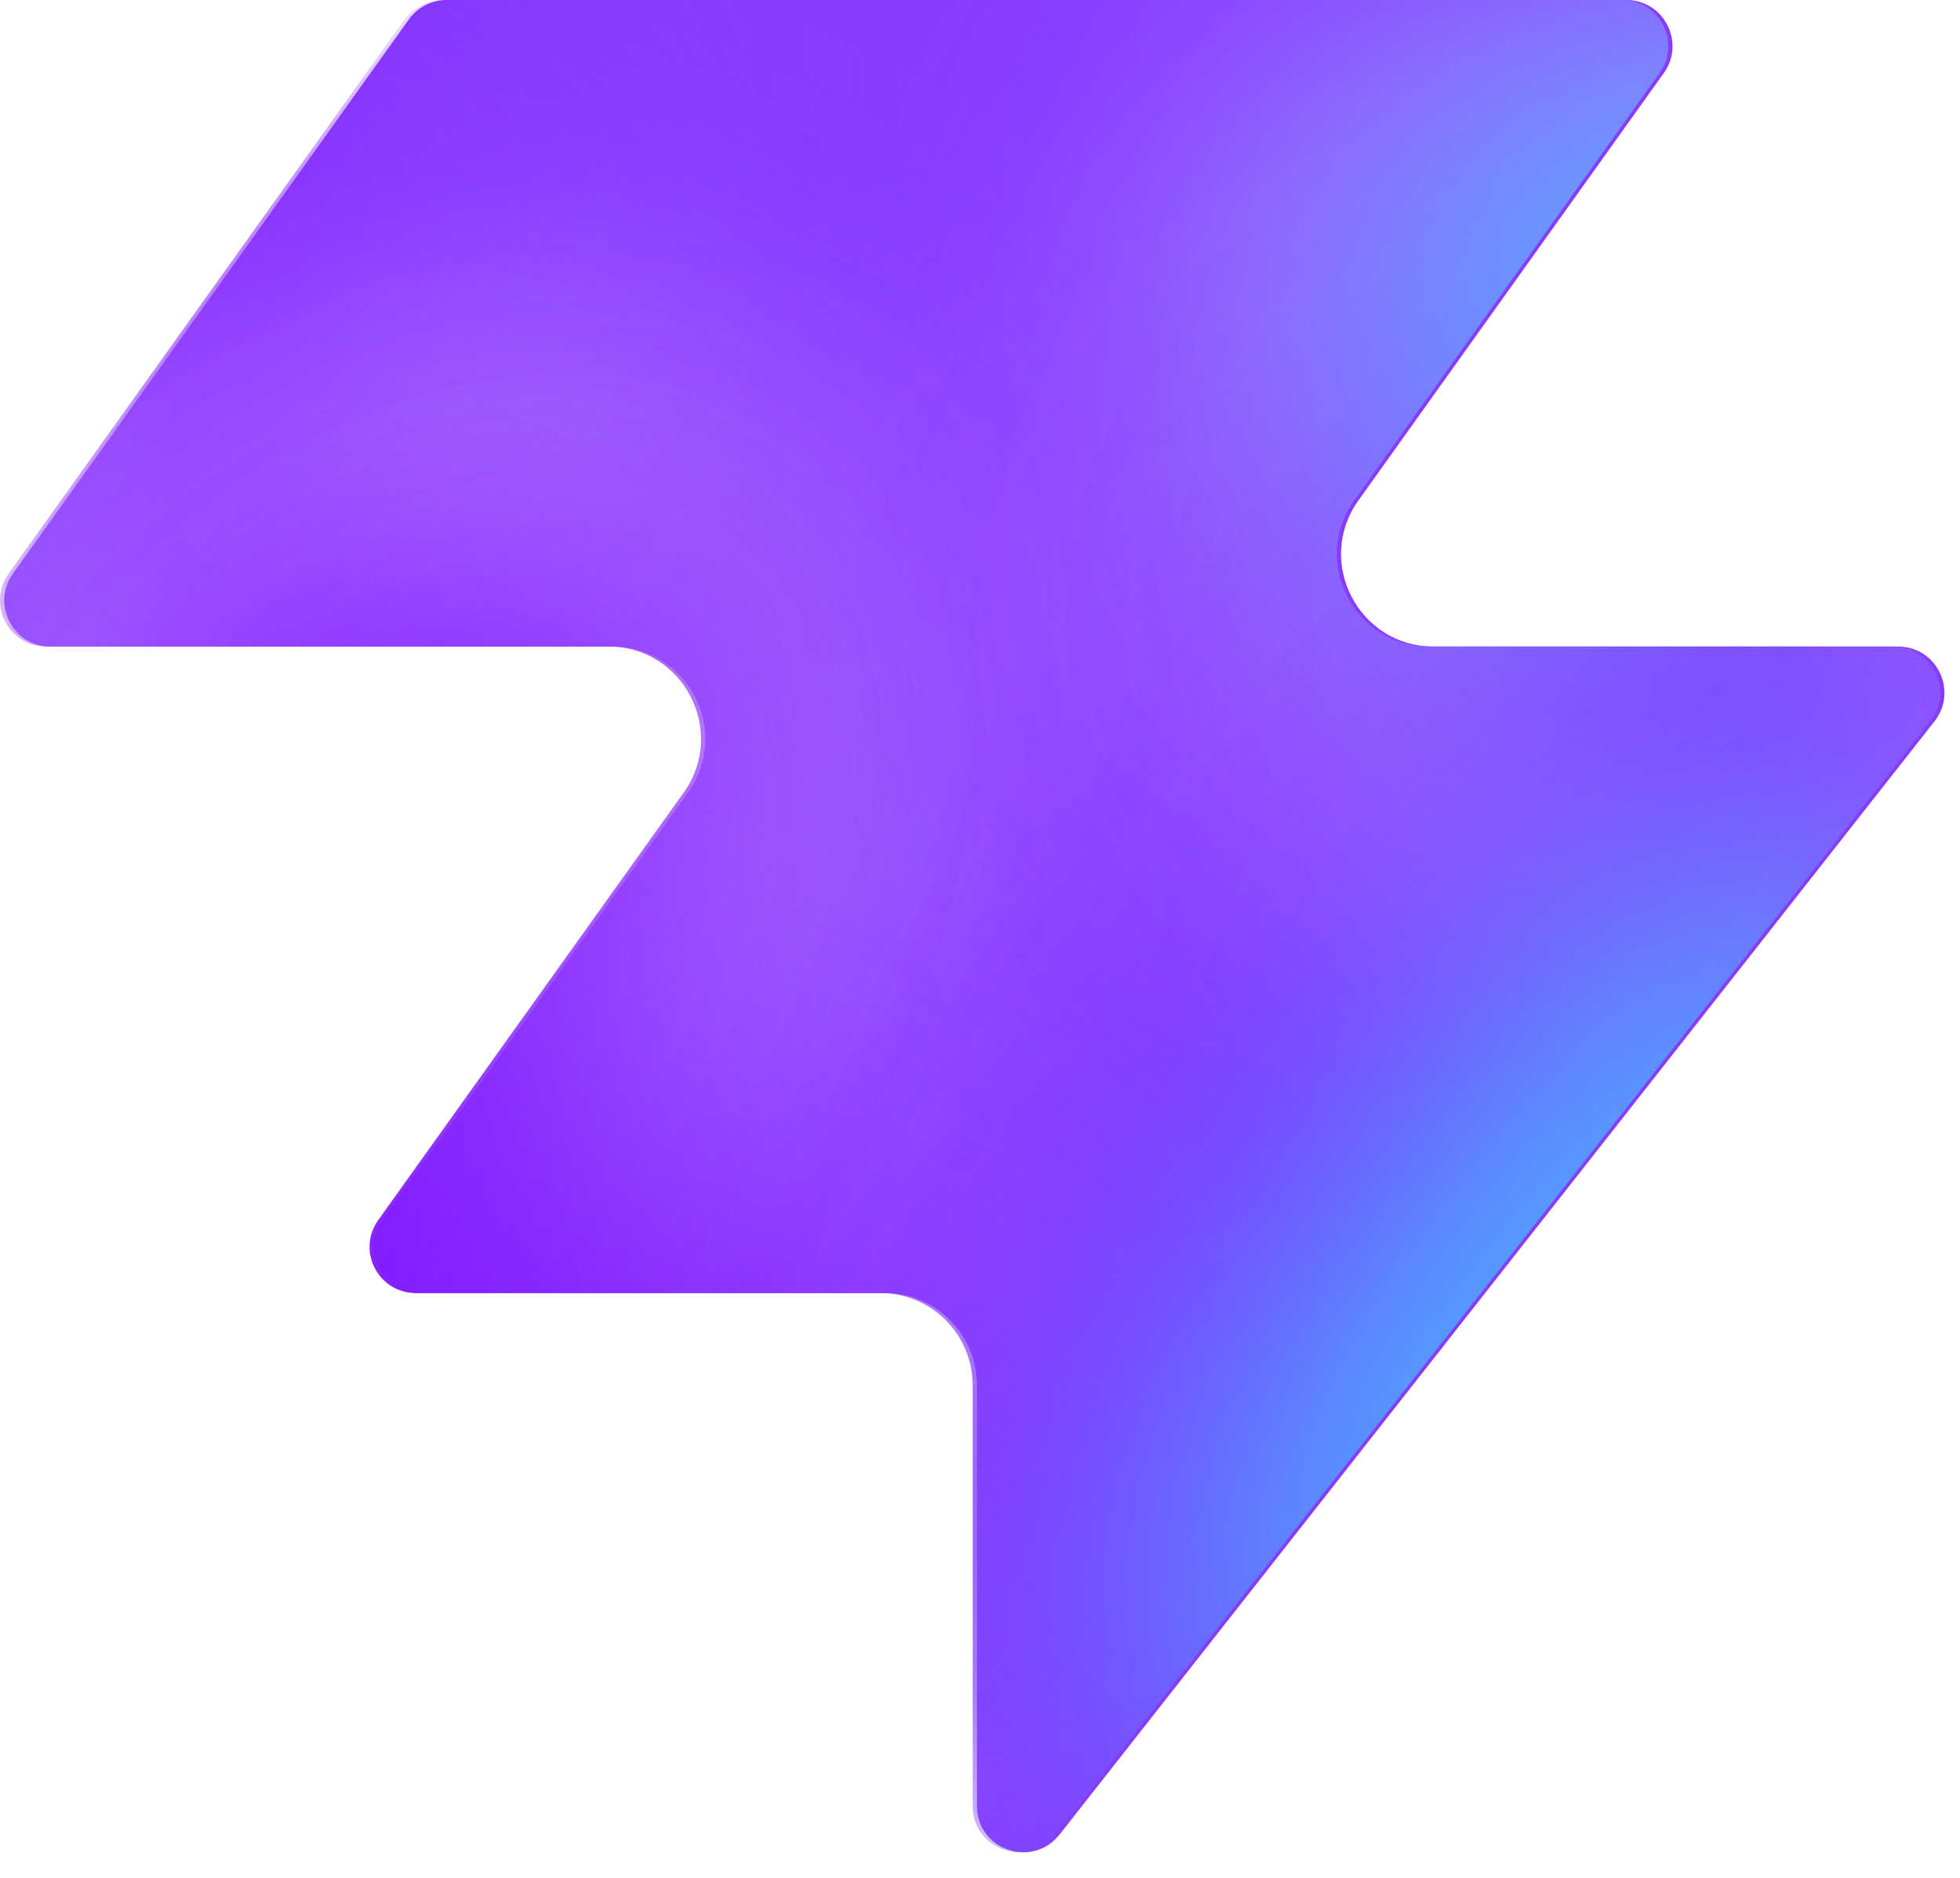
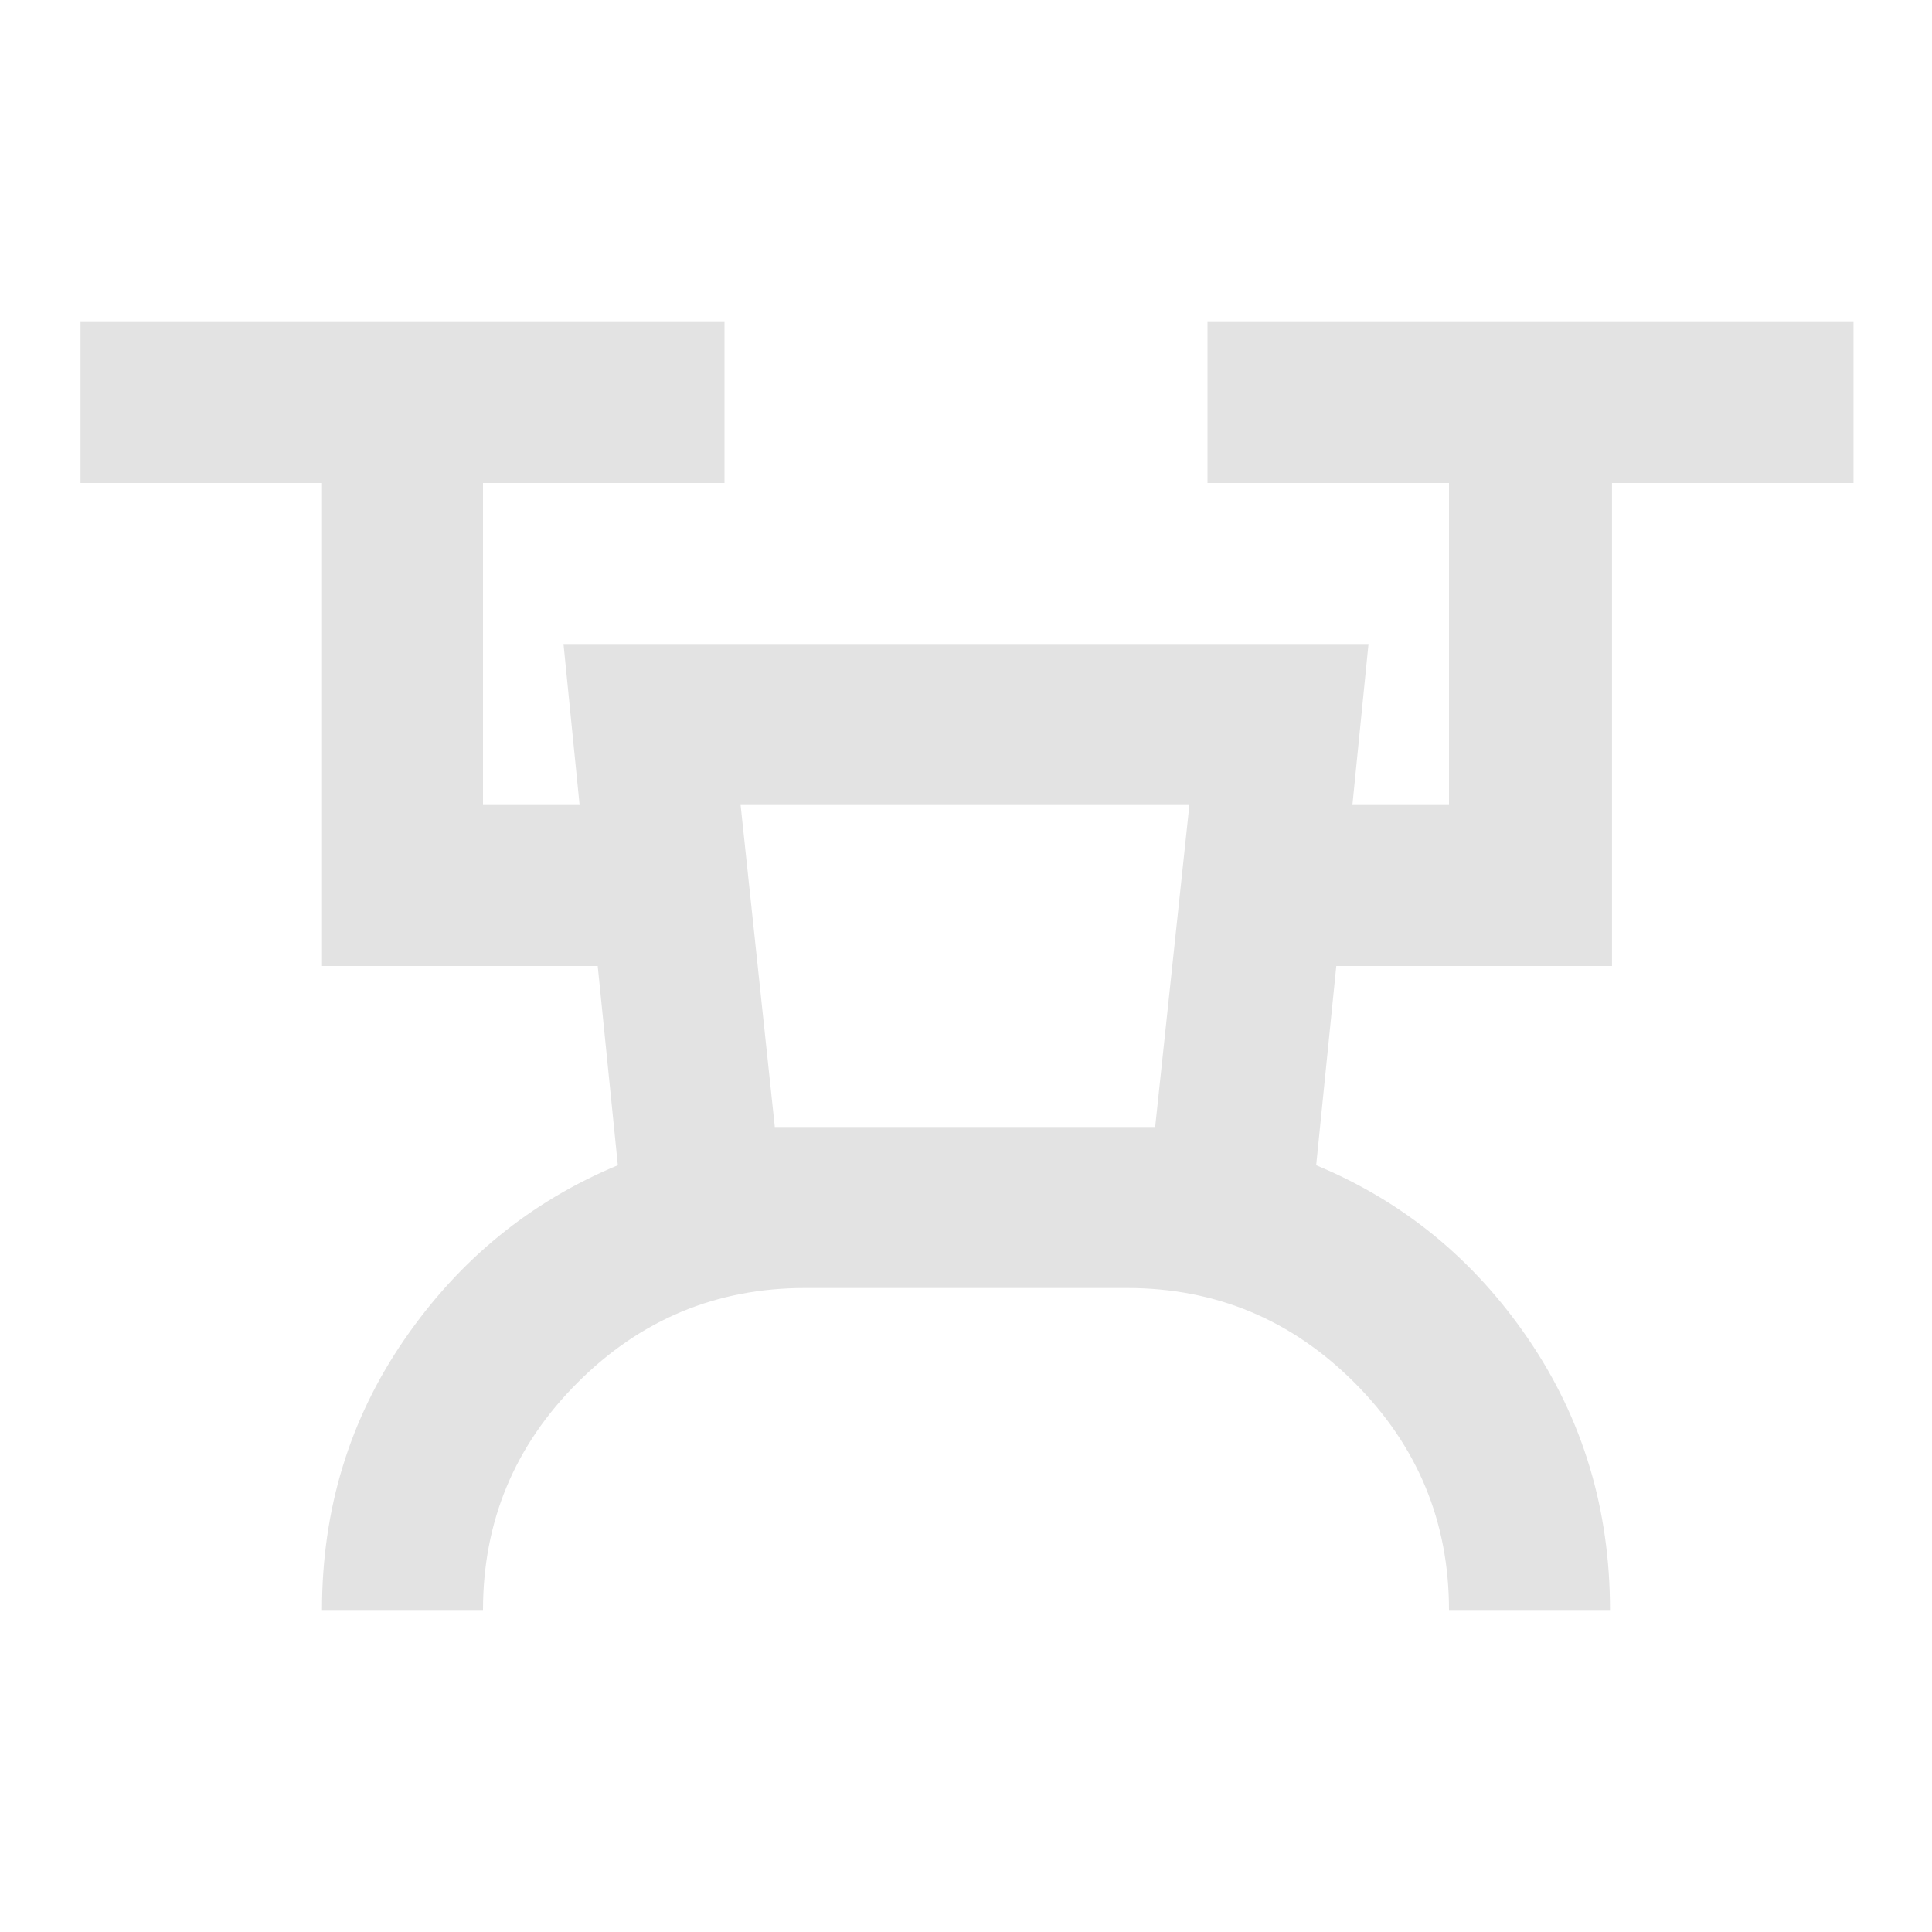
- <svg xmlns="http://www.w3.org/2000/svg" width="48" height="46" fill="none" viewBox="0 0 48 46">
-   <path fill="#863bff" d="M25.946 44.938c-.664.845-2.021.375-2.021-.698V33.937a2.26 2.26 0 0 0-2.262-2.262H10.287c-.92 0-1.456-1.04-.92-1.788l7.48-10.471c1.07-1.497 0-3.578-1.842-3.578H1.237c-.92 0-1.456-1.04-.92-1.788L10.013.474c.214-.297.556-.474.92-.474h28.894c.92 0 1.456 1.04.92 1.788l-7.48 10.471c-1.07 1.498 0 3.579 1.842 3.579h11.377c.943 0 1.473 1.088.89 1.83L25.947 44.94z" style="fill:#863bff;fill:color(display-p3 .525 .23 1);fill-opacity:1" />
-   <mask id="a" width="48" height="46" x="0" y="0" maskUnits="userSpaceOnUse" style="mask-type:alpha">
-     <path fill="#000" d="M25.842 44.938c-.664.844-2.021.375-2.021-.698V33.937a2.26 2.26 0 0 0-2.262-2.262H10.183c-.92 0-1.456-1.04-.92-1.788l7.48-10.471c1.07-1.498 0-3.579-1.842-3.579H1.133c-.92 0-1.456-1.04-.92-1.787L9.91.473c.214-.297.556-.474.92-.474h28.894c.92 0 1.456 1.04.92 1.788l-7.48 10.471c-1.07 1.498 0 3.578 1.842 3.578h11.377c.943 0 1.473 1.088.89 1.832L25.843 44.94z" style="fill:#000;fill-opacity:1" />
-   </mask>
-   <g mask="url(#a)">
-     <g filter="url(#b)">
-       <ellipse cx="5.508" cy="14.704" fill="#ede6ff" rx="5.508" ry="14.704" style="fill:#ede6ff;fill:color(display-p3 .927 .903 1);fill-opacity:1" transform="matrix(.00324 1 1 -.00324 -4.47 31.516)" />
-     </g>
-     <g filter="url(#c)">
-       <ellipse cx="10.399" cy="29.851" fill="#ede6ff" rx="10.399" ry="29.851" style="fill:#ede6ff;fill:color(display-p3 .927 .903 1);fill-opacity:1" transform="matrix(.00324 1 1 -.00324 -39.328 7.883)" />
-     </g>
-     <g filter="url(#d)">
-       <ellipse cx="5.508" cy="30.487" fill="#7e14ff" rx="5.508" ry="30.487" style="fill:#7e14ff;fill:color(display-p3 .492 .077 1);fill-opacity:1" transform="rotate(89.814 -25.913 -14.639)scale(1 -1)" />
-     </g>
-     <g filter="url(#e)">
-       <ellipse cx="5.508" cy="30.599" fill="#7e14ff" rx="5.508" ry="30.599" style="fill:#7e14ff;fill:color(display-p3 .492 .077 1);fill-opacity:1" transform="rotate(89.814 -32.644 -3.334)scale(1 -1)" />
-     </g>
-     <g filter="url(#f)">
-       <ellipse cx="5.508" cy="30.599" fill="#7e14ff" rx="5.508" ry="30.599" style="fill:#7e14ff;fill:color(display-p3 .492 .077 1);fill-opacity:1" transform="matrix(.00324 1 1 -.00324 -34.34 30.47)" />
-     </g>
-     <g filter="url(#g)">
-       <ellipse cx="14.072" cy="22.078" fill="#ede6ff" rx="14.072" ry="22.078" style="fill:#ede6ff;fill:color(display-p3 .927 .903 1);fill-opacity:1" transform="rotate(93.35 24.506 48.493)scale(-1 1)" />
-     </g>
-     <g filter="url(#h)">
-       <ellipse cx="3.47" cy="21.501" fill="#7e14ff" rx="3.47" ry="21.501" style="fill:#7e14ff;fill:color(display-p3 .492 .077 1);fill-opacity:1" transform="rotate(89.009 28.708 47.59)scale(-1 1)" />
-     </g>
-     <g filter="url(#i)">
-       <ellipse cx="3.47" cy="21.501" fill="#7e14ff" rx="3.47" ry="21.501" style="fill:#7e14ff;fill:color(display-p3 .492 .077 1);fill-opacity:1" transform="rotate(89.009 28.708 47.59)scale(-1 1)" />
-     </g>
-     <g filter="url(#j)">
-       <ellipse cx=".387" cy="8.972" fill="#7e14ff" rx="4.407" ry="29.108" style="fill:#7e14ff;fill:color(display-p3 .492 .077 1);fill-opacity:1" transform="rotate(39.51 .387 8.972)" />
-     </g>
-     <g filter="url(#k)">
-       <ellipse cx="47.523" cy="-6.092" fill="#7e14ff" rx="4.407" ry="29.108" style="fill:#7e14ff;fill:color(display-p3 .492 .077 1);fill-opacity:1" transform="rotate(37.892 47.523 -6.092)" />
-     </g>
-     <g filter="url(#l)">
-       <ellipse cx="41.412" cy="6.333" fill="#47bfff" rx="5.971" ry="9.665" style="fill:#47bfff;fill:color(display-p3 .28 .748 1);fill-opacity:1" transform="rotate(37.892 41.412 6.333)" />
-     </g>
-     <g filter="url(#m)">
-       <ellipse cx="-1.879" cy="38.332" fill="#7e14ff" rx="4.407" ry="29.108" style="fill:#7e14ff;fill:color(display-p3 .492 .077 1);fill-opacity:1" transform="rotate(37.892 -1.88 38.332)" />
-     </g>
-     <g filter="url(#n)">
-       <ellipse cx="-1.879" cy="38.332" fill="#7e14ff" rx="4.407" ry="29.108" style="fill:#7e14ff;fill:color(display-p3 .492 .077 1);fill-opacity:1" transform="rotate(37.892 -1.88 38.332)" />
-     </g>
-     <g filter="url(#o)">
-       <ellipse cx="35.651" cy="29.907" fill="#7e14ff" rx="4.407" ry="29.108" style="fill:#7e14ff;fill:color(display-p3 .492 .077 1);fill-opacity:1" transform="rotate(37.892 35.651 29.907)" />
-     </g>
-     <g filter="url(#p)">
-       <ellipse cx="38.418" cy="32.4" fill="#47bfff" rx="5.971" ry="15.297" style="fill:#47bfff;fill:color(display-p3 .28 .748 1);fill-opacity:1" transform="rotate(37.892 38.418 32.4)" />
-     </g>
-   </g>
-   <defs>
-     <filter id="b" width="60.045" height="41.654" x="-19.77" y="16.149" color-interpolation-filters="sRGB" filterUnits="userSpaceOnUse">
-       <feFlood flood-opacity="0" result="BackgroundImageFix" />
-       <feBlend in="SourceGraphic" in2="BackgroundImageFix" result="shape" />
-       <feGaussianBlur result="effect1_foregroundBlur_2002_17158" stdDeviation="7.659" />
-     </filter>
-     <filter id="c" width="90.34" height="51.437" x="-54.613" y="-7.533" color-interpolation-filters="sRGB" filterUnits="userSpaceOnUse">
-       <feFlood flood-opacity="0" result="BackgroundImageFix" />
-       <feBlend in="SourceGraphic" in2="BackgroundImageFix" result="shape" />
-       <feGaussianBlur result="effect1_foregroundBlur_2002_17158" stdDeviation="7.659" />
-     </filter>
-     <filter id="d" width="79.355" height="29.4" x="-49.64" y="2.03" color-interpolation-filters="sRGB" filterUnits="userSpaceOnUse">
-       <feFlood flood-opacity="0" result="BackgroundImageFix" />
-       <feBlend in="SourceGraphic" in2="BackgroundImageFix" result="shape" />
-       <feGaussianBlur result="effect1_foregroundBlur_2002_17158" stdDeviation="4.596" />
-     </filter>
-     <filter id="e" width="79.579" height="29.4" x="-45.045" y="20.029" color-interpolation-filters="sRGB" filterUnits="userSpaceOnUse">
-       <feFlood flood-opacity="0" result="BackgroundImageFix" />
-       <feBlend in="SourceGraphic" in2="BackgroundImageFix" result="shape" />
-       <feGaussianBlur result="effect1_foregroundBlur_2002_17158" stdDeviation="4.596" />
-     </filter>
-     <filter id="f" width="79.579" height="29.4" x="-43.513" y="21.178" color-interpolation-filters="sRGB" filterUnits="userSpaceOnUse">
-       <feFlood flood-opacity="0" result="BackgroundImageFix" />
-       <feBlend in="SourceGraphic" in2="BackgroundImageFix" result="shape" />
-       <feGaussianBlur result="effect1_foregroundBlur_2002_17158" stdDeviation="4.596" />
-     </filter>
-     <filter id="g" width="74.749" height="58.852" x="15.756" y="-17.901" color-interpolation-filters="sRGB" filterUnits="userSpaceOnUse">
-       <feFlood flood-opacity="0" result="BackgroundImageFix" />
-       <feBlend in="SourceGraphic" in2="BackgroundImageFix" result="shape" />
-       <feGaussianBlur result="effect1_foregroundBlur_2002_17158" stdDeviation="7.659" />
-     </filter>
-     <filter id="h" width="61.377" height="25.362" x="23.548" y="2.284" color-interpolation-filters="sRGB" filterUnits="userSpaceOnUse">
-       <feFlood flood-opacity="0" result="BackgroundImageFix" />
-       <feBlend in="SourceGraphic" in2="BackgroundImageFix" result="shape" />
-       <feGaussianBlur result="effect1_foregroundBlur_2002_17158" stdDeviation="4.596" />
-     </filter>
-     <filter id="i" width="61.377" height="25.362" x="23.548" y="2.284" color-interpolation-filters="sRGB" filterUnits="userSpaceOnUse">
-       <feFlood flood-opacity="0" result="BackgroundImageFix" />
-       <feBlend in="SourceGraphic" in2="BackgroundImageFix" result="shape" />
-       <feGaussianBlur result="effect1_foregroundBlur_2002_17158" stdDeviation="4.596" />
-     </filter>
-     <filter id="j" width="56.045" height="63.649" x="-27.636" y="-22.853" color-interpolation-filters="sRGB" filterUnits="userSpaceOnUse">
-       <feFlood flood-opacity="0" result="BackgroundImageFix" />
-       <feBlend in="SourceGraphic" in2="BackgroundImageFix" result="shape" />
-       <feGaussianBlur result="effect1_foregroundBlur_2002_17158" stdDeviation="4.596" />
-     </filter>
-     <filter id="k" width="54.814" height="64.646" x="20.116" y="-38.415" color-interpolation-filters="sRGB" filterUnits="userSpaceOnUse">
-       <feFlood flood-opacity="0" result="BackgroundImageFix" />
-       <feBlend in="SourceGraphic" in2="BackgroundImageFix" result="shape" />
-       <feGaussianBlur result="effect1_foregroundBlur_2002_17158" stdDeviation="4.596" />
-     </filter>
-     <filter id="l" width="33.541" height="35.313" x="24.641" y="-11.323" color-interpolation-filters="sRGB" filterUnits="userSpaceOnUse">
-       <feFlood flood-opacity="0" result="BackgroundImageFix" />
-       <feBlend in="SourceGraphic" in2="BackgroundImageFix" result="shape" />
-       <feGaussianBlur result="effect1_foregroundBlur_2002_17158" stdDeviation="4.596" />
-     </filter>
-     <filter id="m" width="54.814" height="64.646" x="-29.286" y="6.009" color-interpolation-filters="sRGB" filterUnits="userSpaceOnUse">
-       <feFlood flood-opacity="0" result="BackgroundImageFix" />
-       <feBlend in="SourceGraphic" in2="BackgroundImageFix" result="shape" />
-       <feGaussianBlur result="effect1_foregroundBlur_2002_17158" stdDeviation="4.596" />
-     </filter>
-     <filter id="n" width="54.814" height="64.646" x="-29.286" y="6.009" color-interpolation-filters="sRGB" filterUnits="userSpaceOnUse">
-       <feFlood flood-opacity="0" result="BackgroundImageFix" />
-       <feBlend in="SourceGraphic" in2="BackgroundImageFix" result="shape" />
-       <feGaussianBlur result="effect1_foregroundBlur_2002_17158" stdDeviation="4.596" />
-     </filter>
-     <filter id="o" width="54.814" height="64.646" x="8.244" y="-2.416" color-interpolation-filters="sRGB" filterUnits="userSpaceOnUse">
-       <feFlood flood-opacity="0" result="BackgroundImageFix" />
-       <feBlend in="SourceGraphic" in2="BackgroundImageFix" result="shape" />
-       <feGaussianBlur result="effect1_foregroundBlur_2002_17158" stdDeviation="4.596" />
-     </filter>
-     <filter id="p" width="39.409" height="43.623" x="18.713" y="10.588" color-interpolation-filters="sRGB" filterUnits="userSpaceOnUse">
-       <feFlood flood-opacity="0" result="BackgroundImageFix" />
-       <feBlend in="SourceGraphic" in2="BackgroundImageFix" result="shape" />
-       <feGaussianBlur result="effect1_foregroundBlur_2002_17158" stdDeviation="4.596" />
-     </filter>
-   </defs>
+ <svg xmlns="http://www.w3.org/2000/svg" height="24px" viewBox="0 -960 960 960" width="24px" fill="#e3e3e3">
+   <path d="M160-160q0-75 41-134.5T307-381l-10-99H160v-240H40v-80h320v80H240v160h48l-8-80h400l-8 80h48v-160H600v-80h321v80H801v240H664l-10 99q65 27 105.5 86.5T800-160h-80q0-66-47-113t-113-47H400q-66 0-113 47t-47 113h-80Zm225-240h189l17-160H368l17 160Zm0 0h189-189Z" />
</svg>
